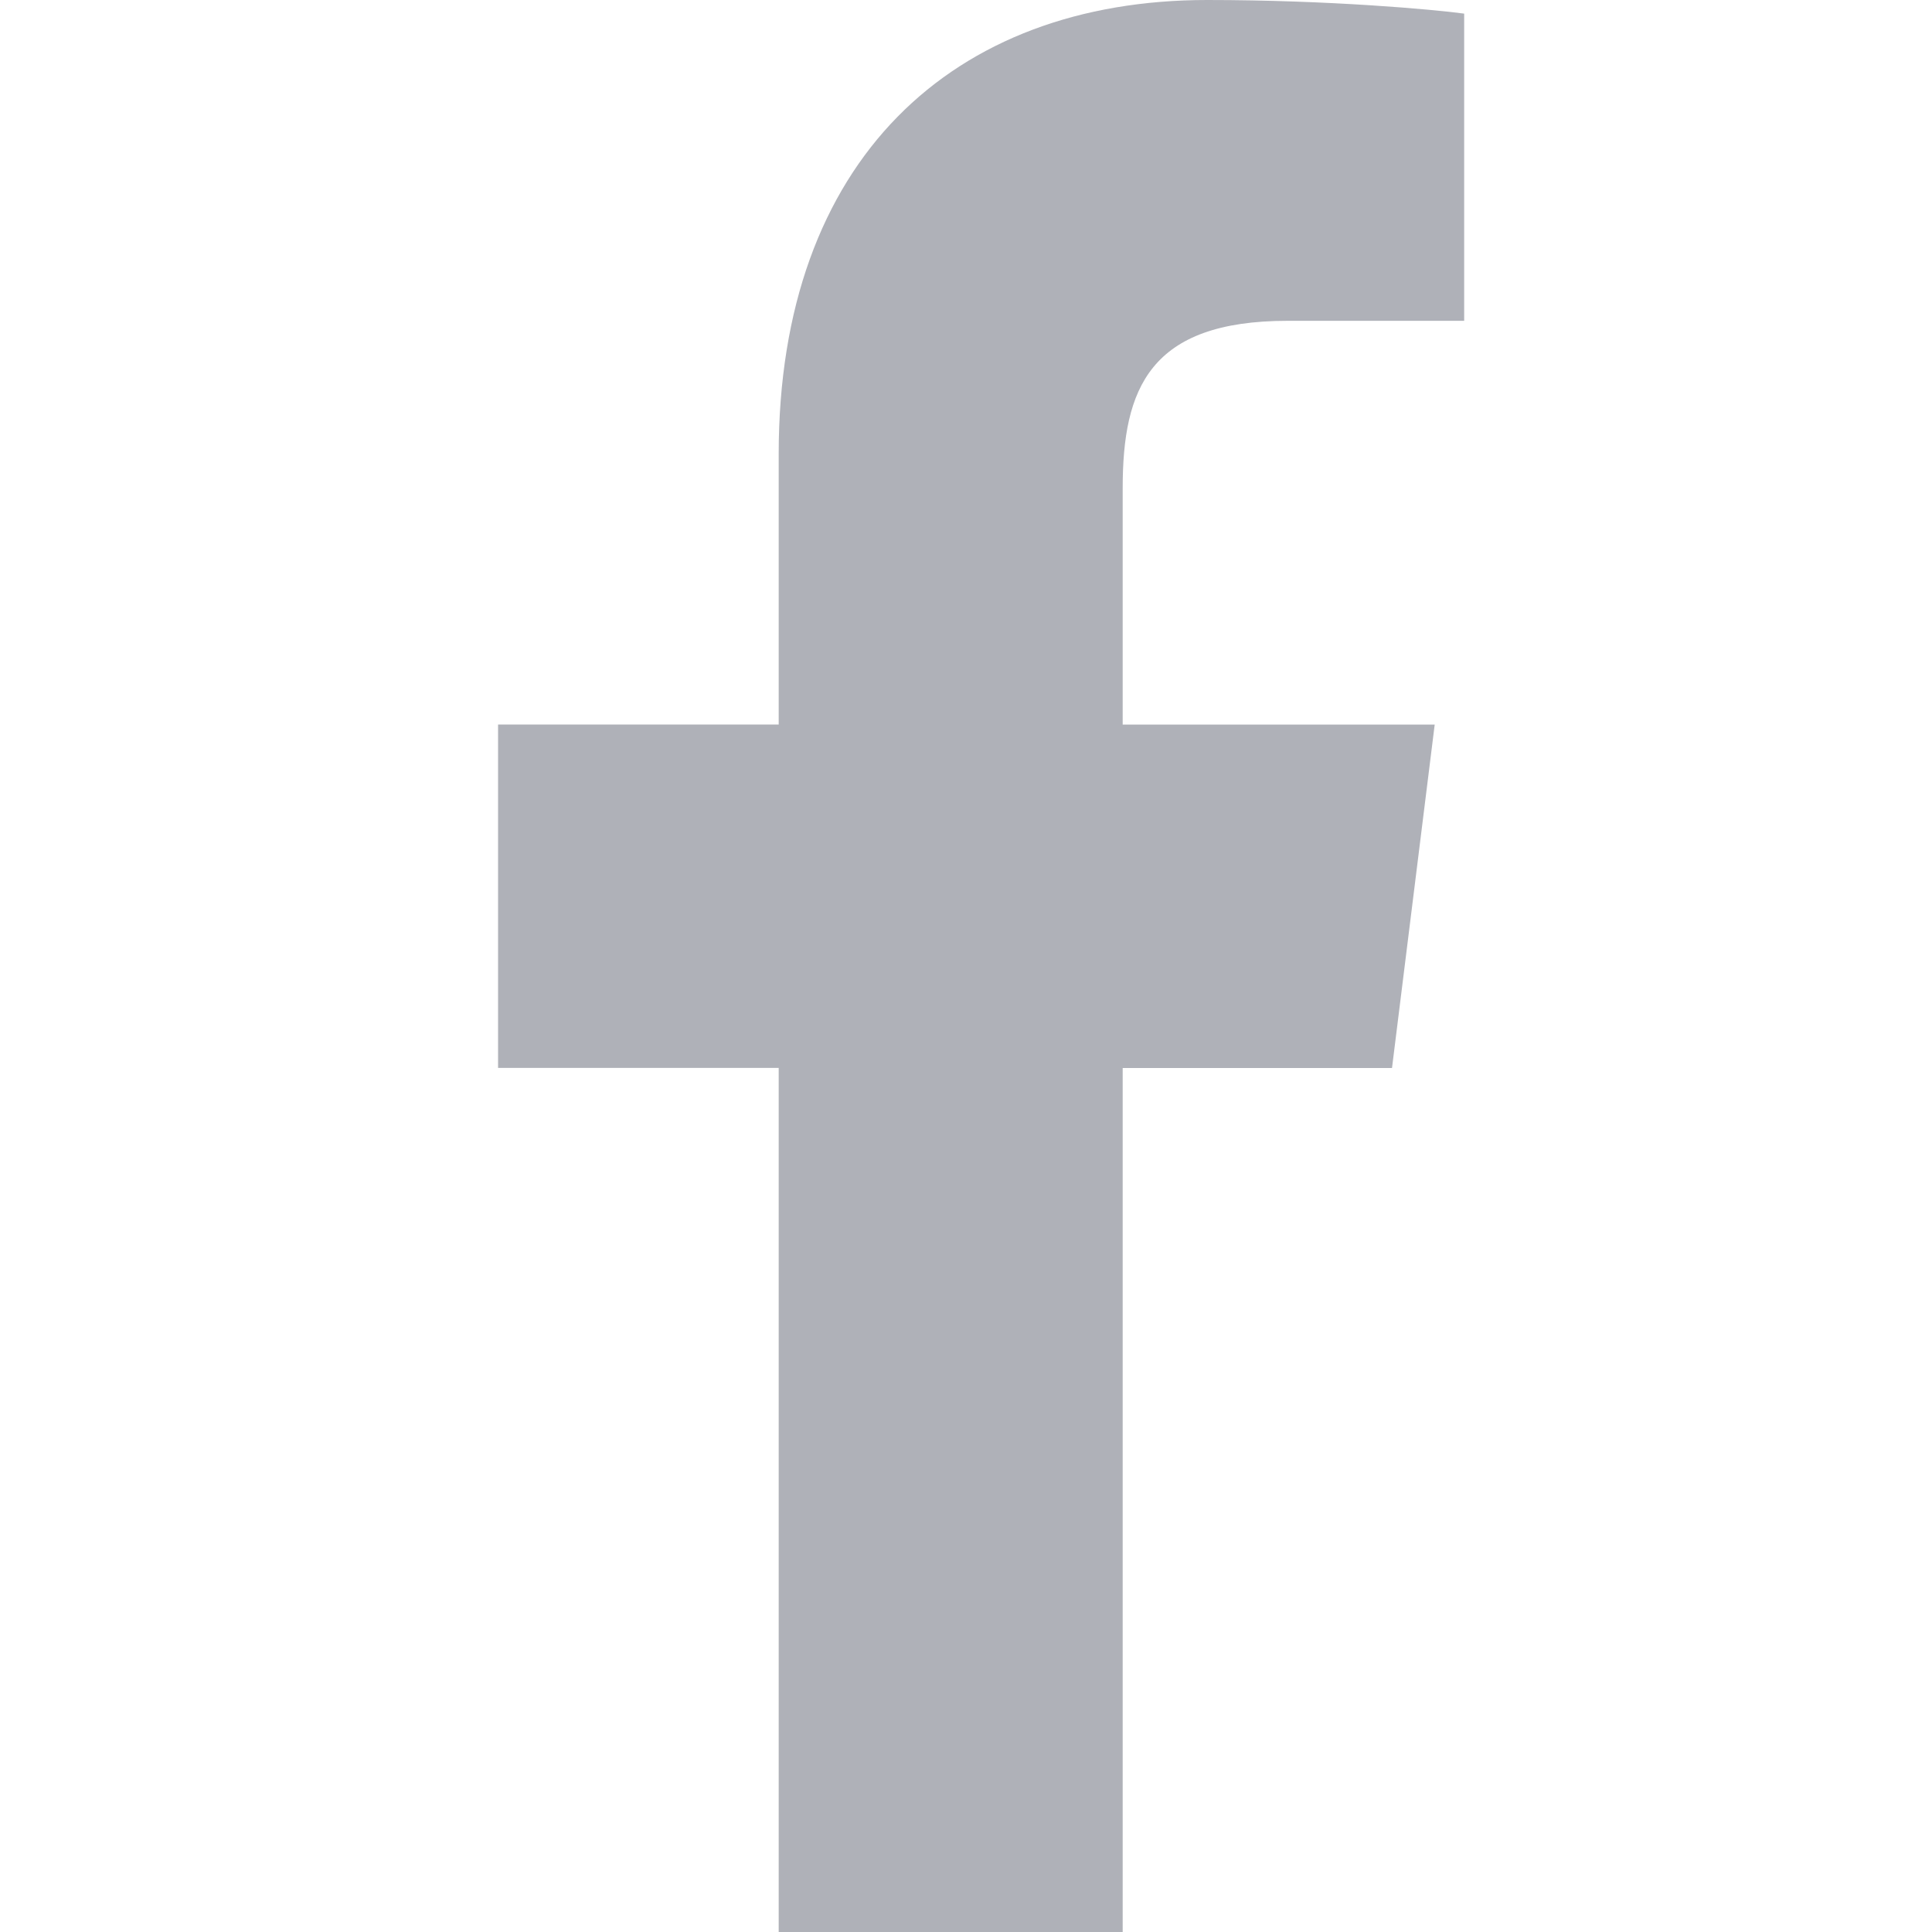
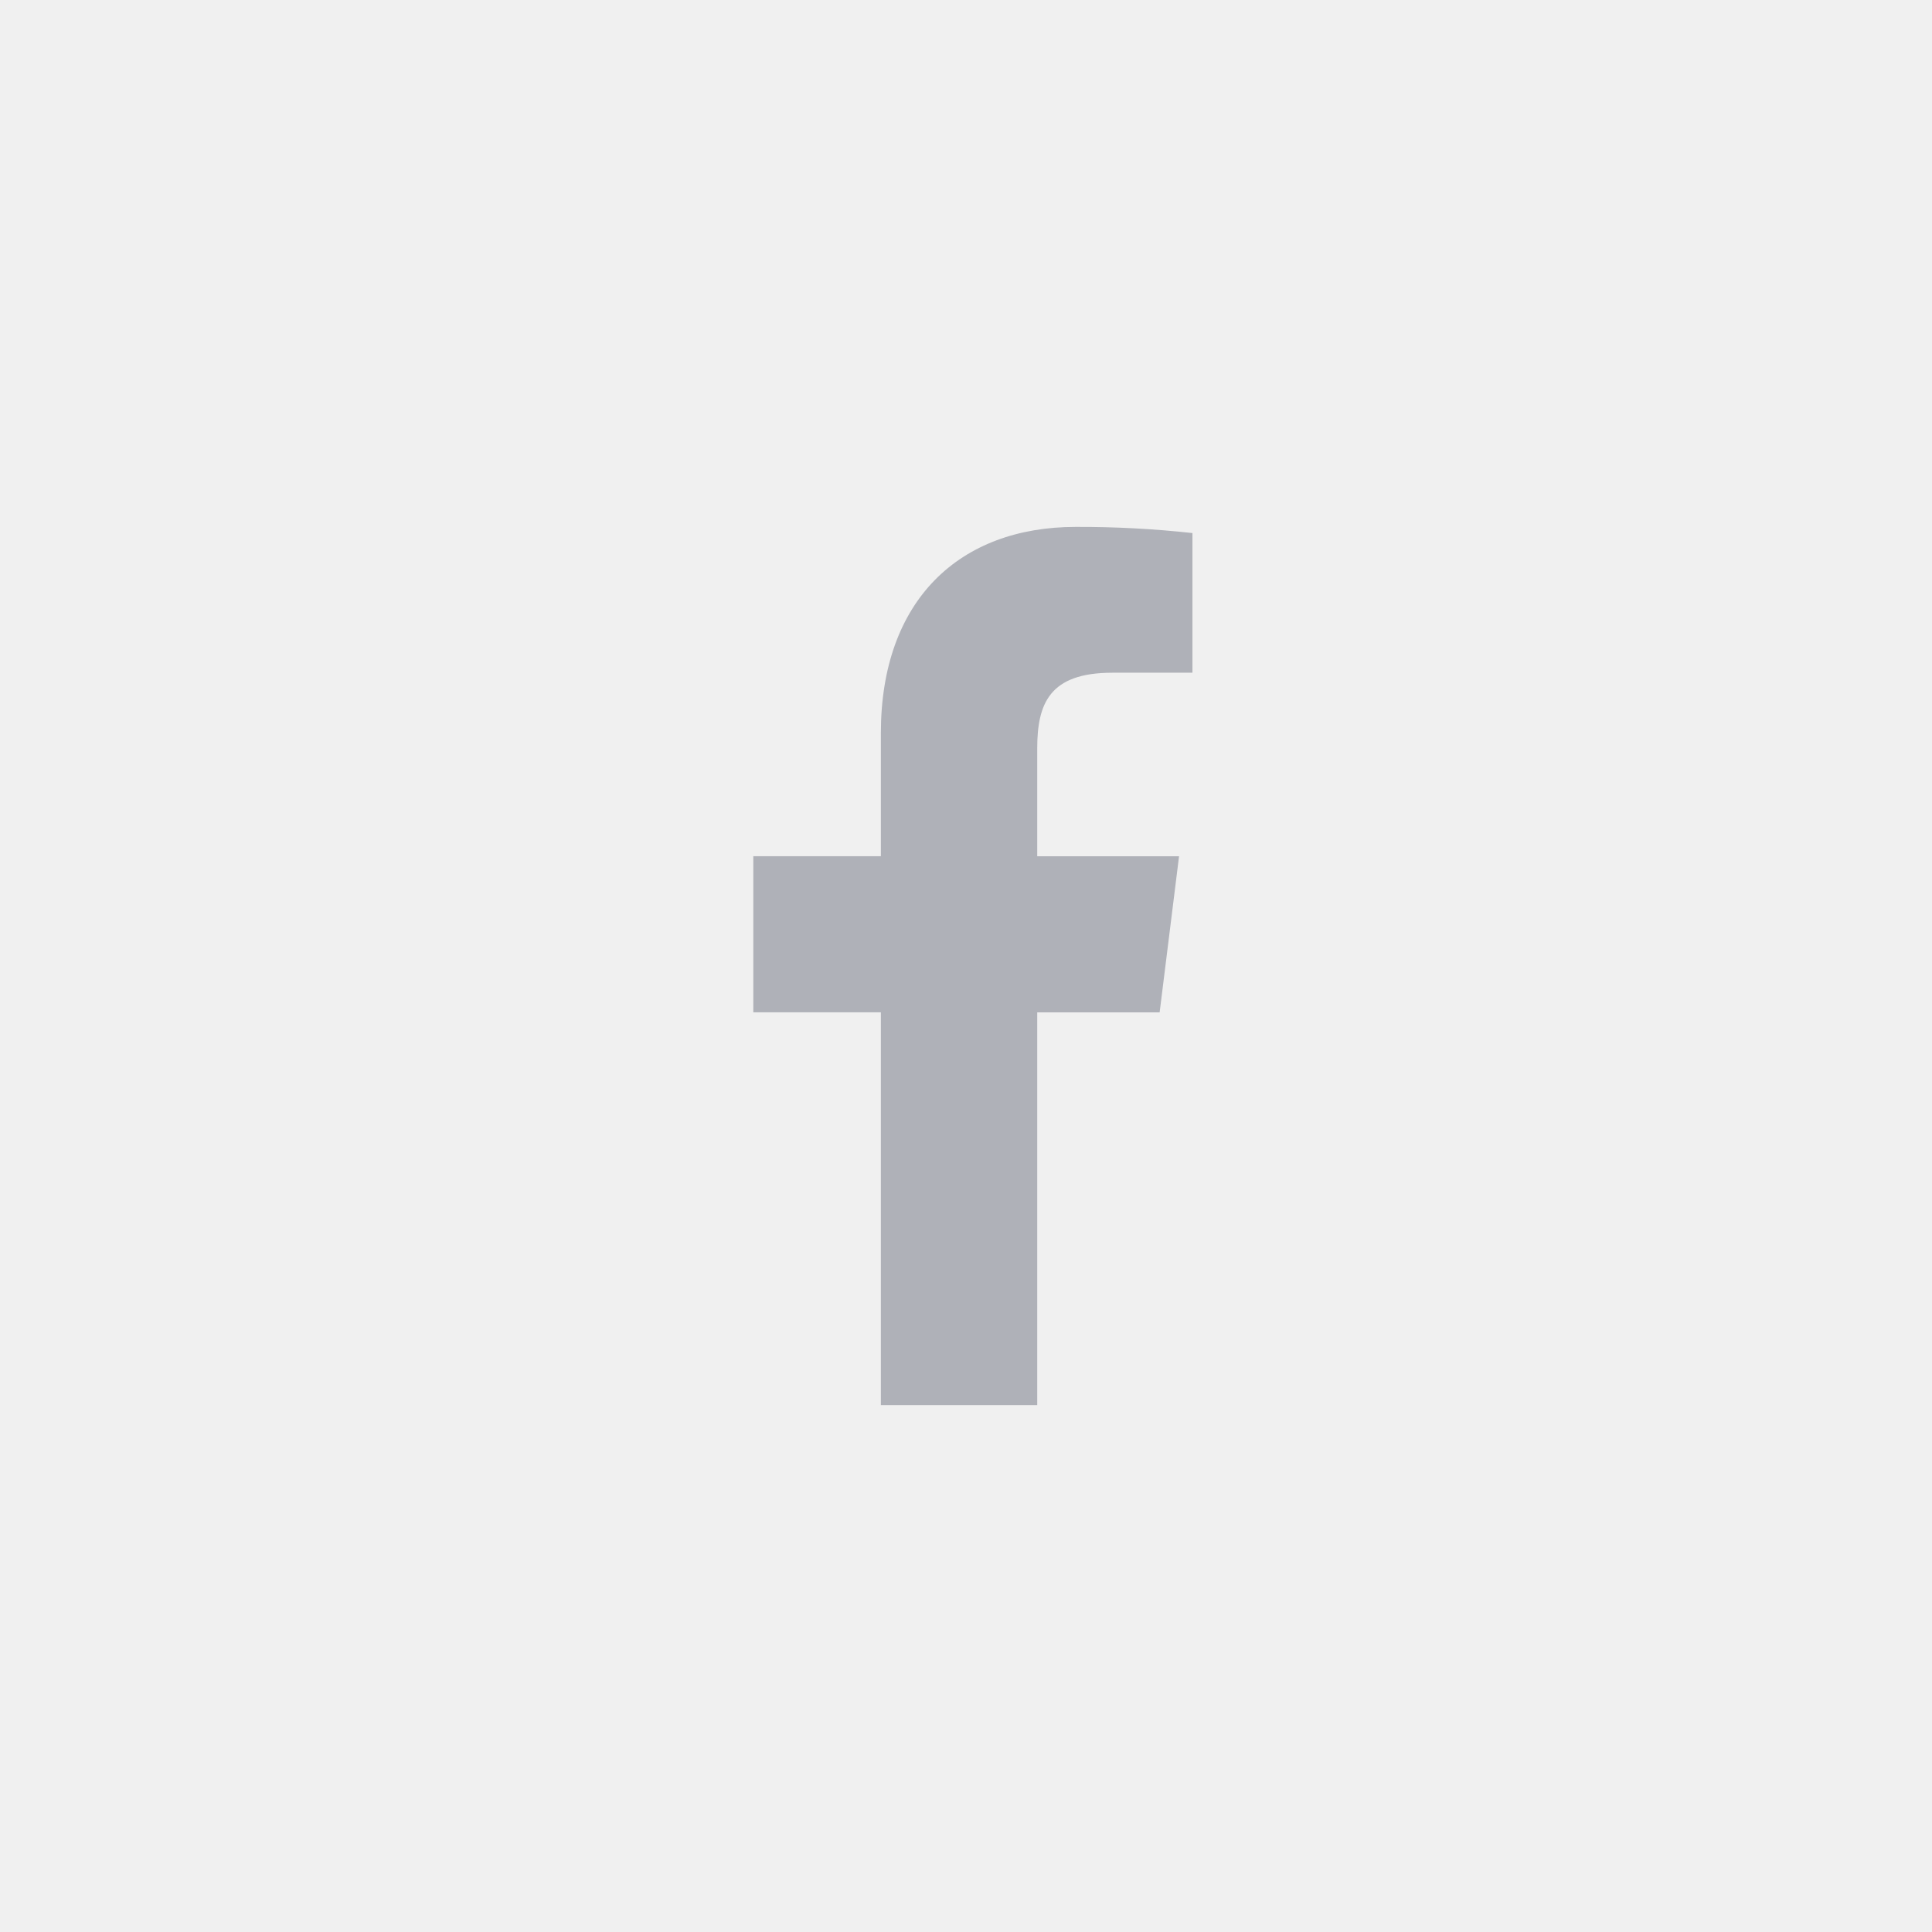
- <svg xmlns="http://www.w3.org/2000/svg" width="20" height="20" viewBox="0 0 20 20" fill="none">
-   <rect width="20" height="20" fill="#E5E5E5" />
+ <svg xmlns="http://www.w3.org/2000/svg" width="44" height="44" fill="none">
  <g clip-path="url(#clip0)">
-     <rect x="-356" y="-2151" width="1600" height="2924" fill="white" />
-     <rect x="-356" y="-552" width="1600" height="702" fill="#F5F4FA" />
-     <g filter="url(#filter0_ddd)">
-       <rect x="-156" y="-366" width="278" height="422" rx="4" fill="white" />
-     </g>
-     <g clip-path="url(#clip1)">
-       <path d="M13.331 3.321H15.157V0.141C14.842 0.098 13.758 0 12.497 0C9.864 0 8.061 1.656 8.061 4.699V7.5H5.156V11.055H8.061V20H11.622V11.056H14.41L14.852 7.501H11.622V5.052C11.622 4.024 11.899 3.321 13.331 3.321Z" fill="#AFB1B8" />
-     </g>
+     <path d="M25.33 15.32h1.827v-3.18a23.588 23.588 0 00-2.66-.14c-2.633 0-4.436 1.656-4.436 4.7v2.8h-2.905v3.555h2.905V32h3.561v-8.944h2.788l.442-3.555h-3.23v-2.45c0-1.027.277-1.73 1.709-1.73z" fill="#AFB1B8" />
  </g>
  <defs>
-     <filter id="filter0_ddd" x="-159" y="-368" width="284" height="428" filterUnits="userSpaceOnUse" color-interpolation-filters="sRGB">
-       <feFlood flood-opacity="0" result="BackgroundImageFix" />
-       <feColorMatrix in="SourceAlpha" type="matrix" values="0 0 0 0 0 0 0 0 0 0 0 0 0 0 0 0 0 0 127 0" />
-       <feOffset dy="2" />
-       <feGaussianBlur stdDeviation="0.5" />
-       <feColorMatrix type="matrix" values="0 0 0 0 0 0 0 0 0 0 0 0 0 0 0 0 0 0 0.2 0" />
-       <feBlend mode="normal" in2="BackgroundImageFix" result="effect1_dropShadow" />
-       <feColorMatrix in="SourceAlpha" type="matrix" values="0 0 0 0 0 0 0 0 0 0 0 0 0 0 0 0 0 0 127 0" />
-       <feOffset dy="1" />
-       <feGaussianBlur stdDeviation="0.5" />
-       <feColorMatrix type="matrix" values="0 0 0 0 0 0 0 0 0 0 0 0 0 0 0 0 0 0 0.14 0" />
-       <feBlend mode="normal" in2="effect1_dropShadow" result="effect2_dropShadow" />
-       <feColorMatrix in="SourceAlpha" type="matrix" values="0 0 0 0 0 0 0 0 0 0 0 0 0 0 0 0 0 0 127 0" />
-       <feOffset dy="1" />
-       <feGaussianBlur stdDeviation="1.5" />
-       <feColorMatrix type="matrix" values="0 0 0 0 0 0 0 0 0 0 0 0 0 0 0 0 0 0 0.12 0" />
-       <feBlend mode="normal" in2="effect2_dropShadow" result="effect3_dropShadow" />
-       <feBlend mode="normal" in="SourceGraphic" in2="effect3_dropShadow" result="shape" />
-     </filter>
    <clipPath id="clip0">
-       <rect x="-356" y="-2151" width="1600" height="2924" fill="white" />
-     </clipPath>
-     <clipPath id="clip1">
-       <rect width="20" height="20" fill="white" />
+       <path fill="#fff" d="M12 12h20v20H12z" />
    </clipPath>
  </defs>
</svg>
